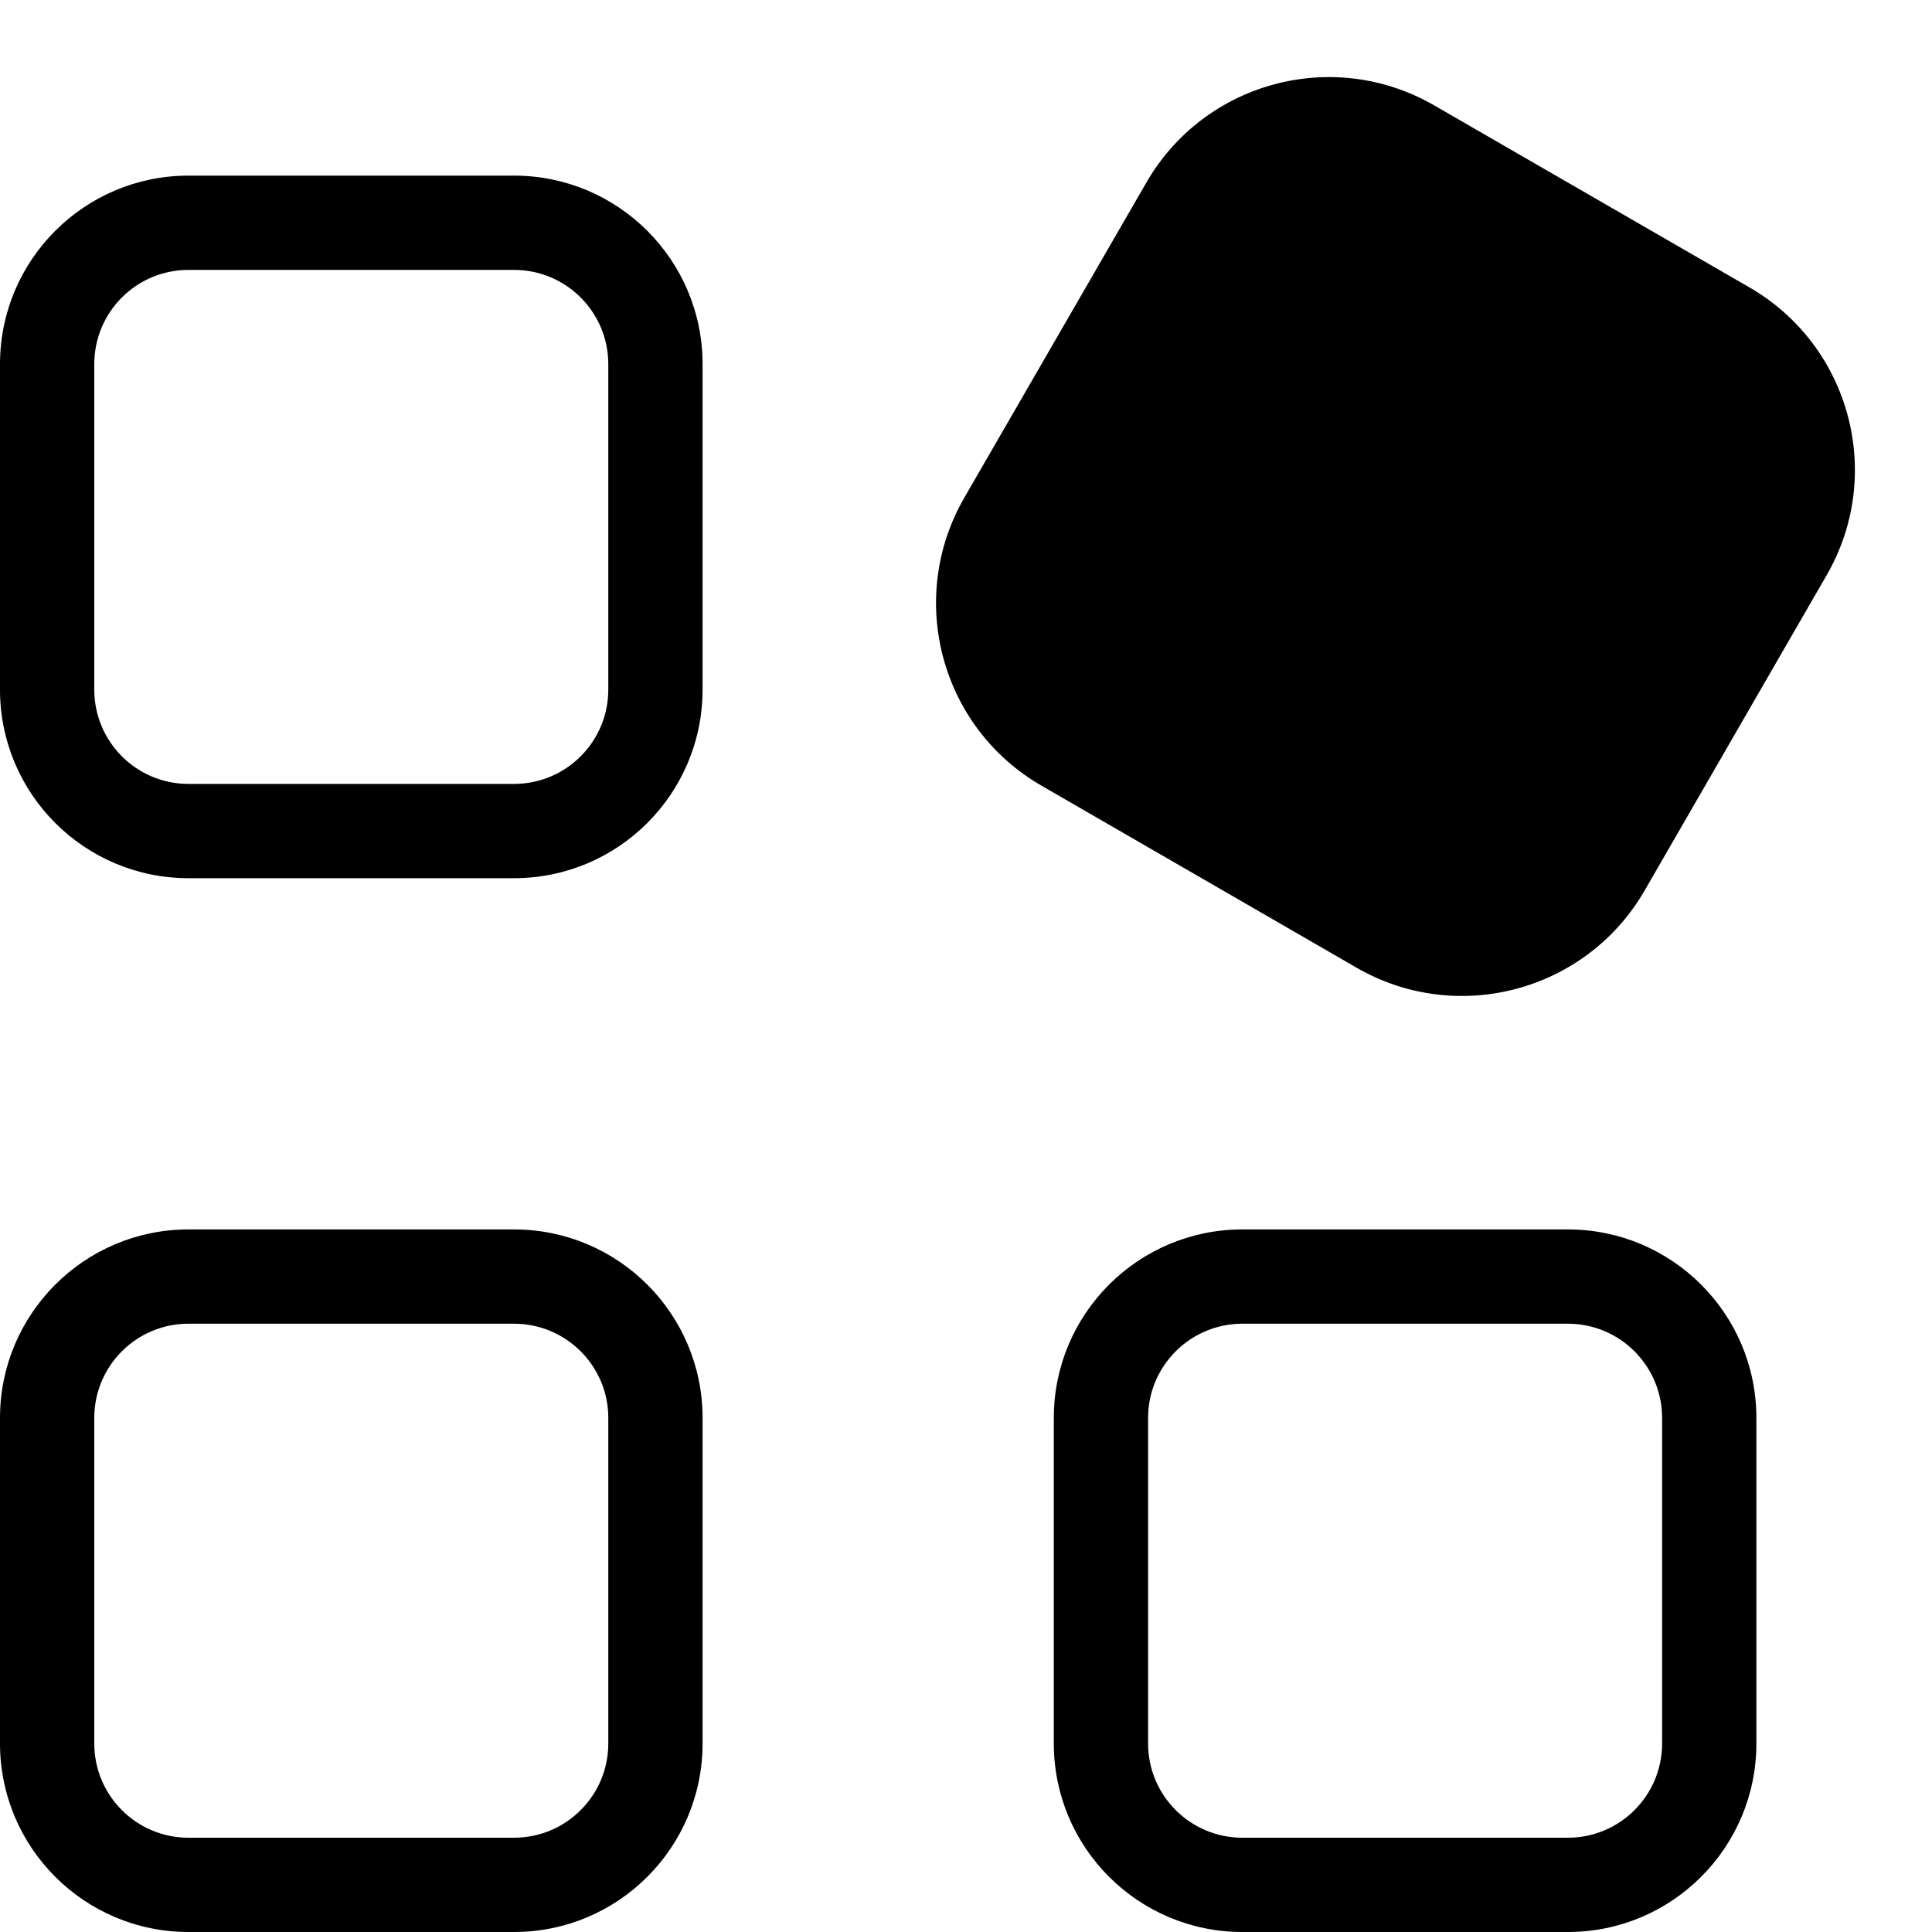
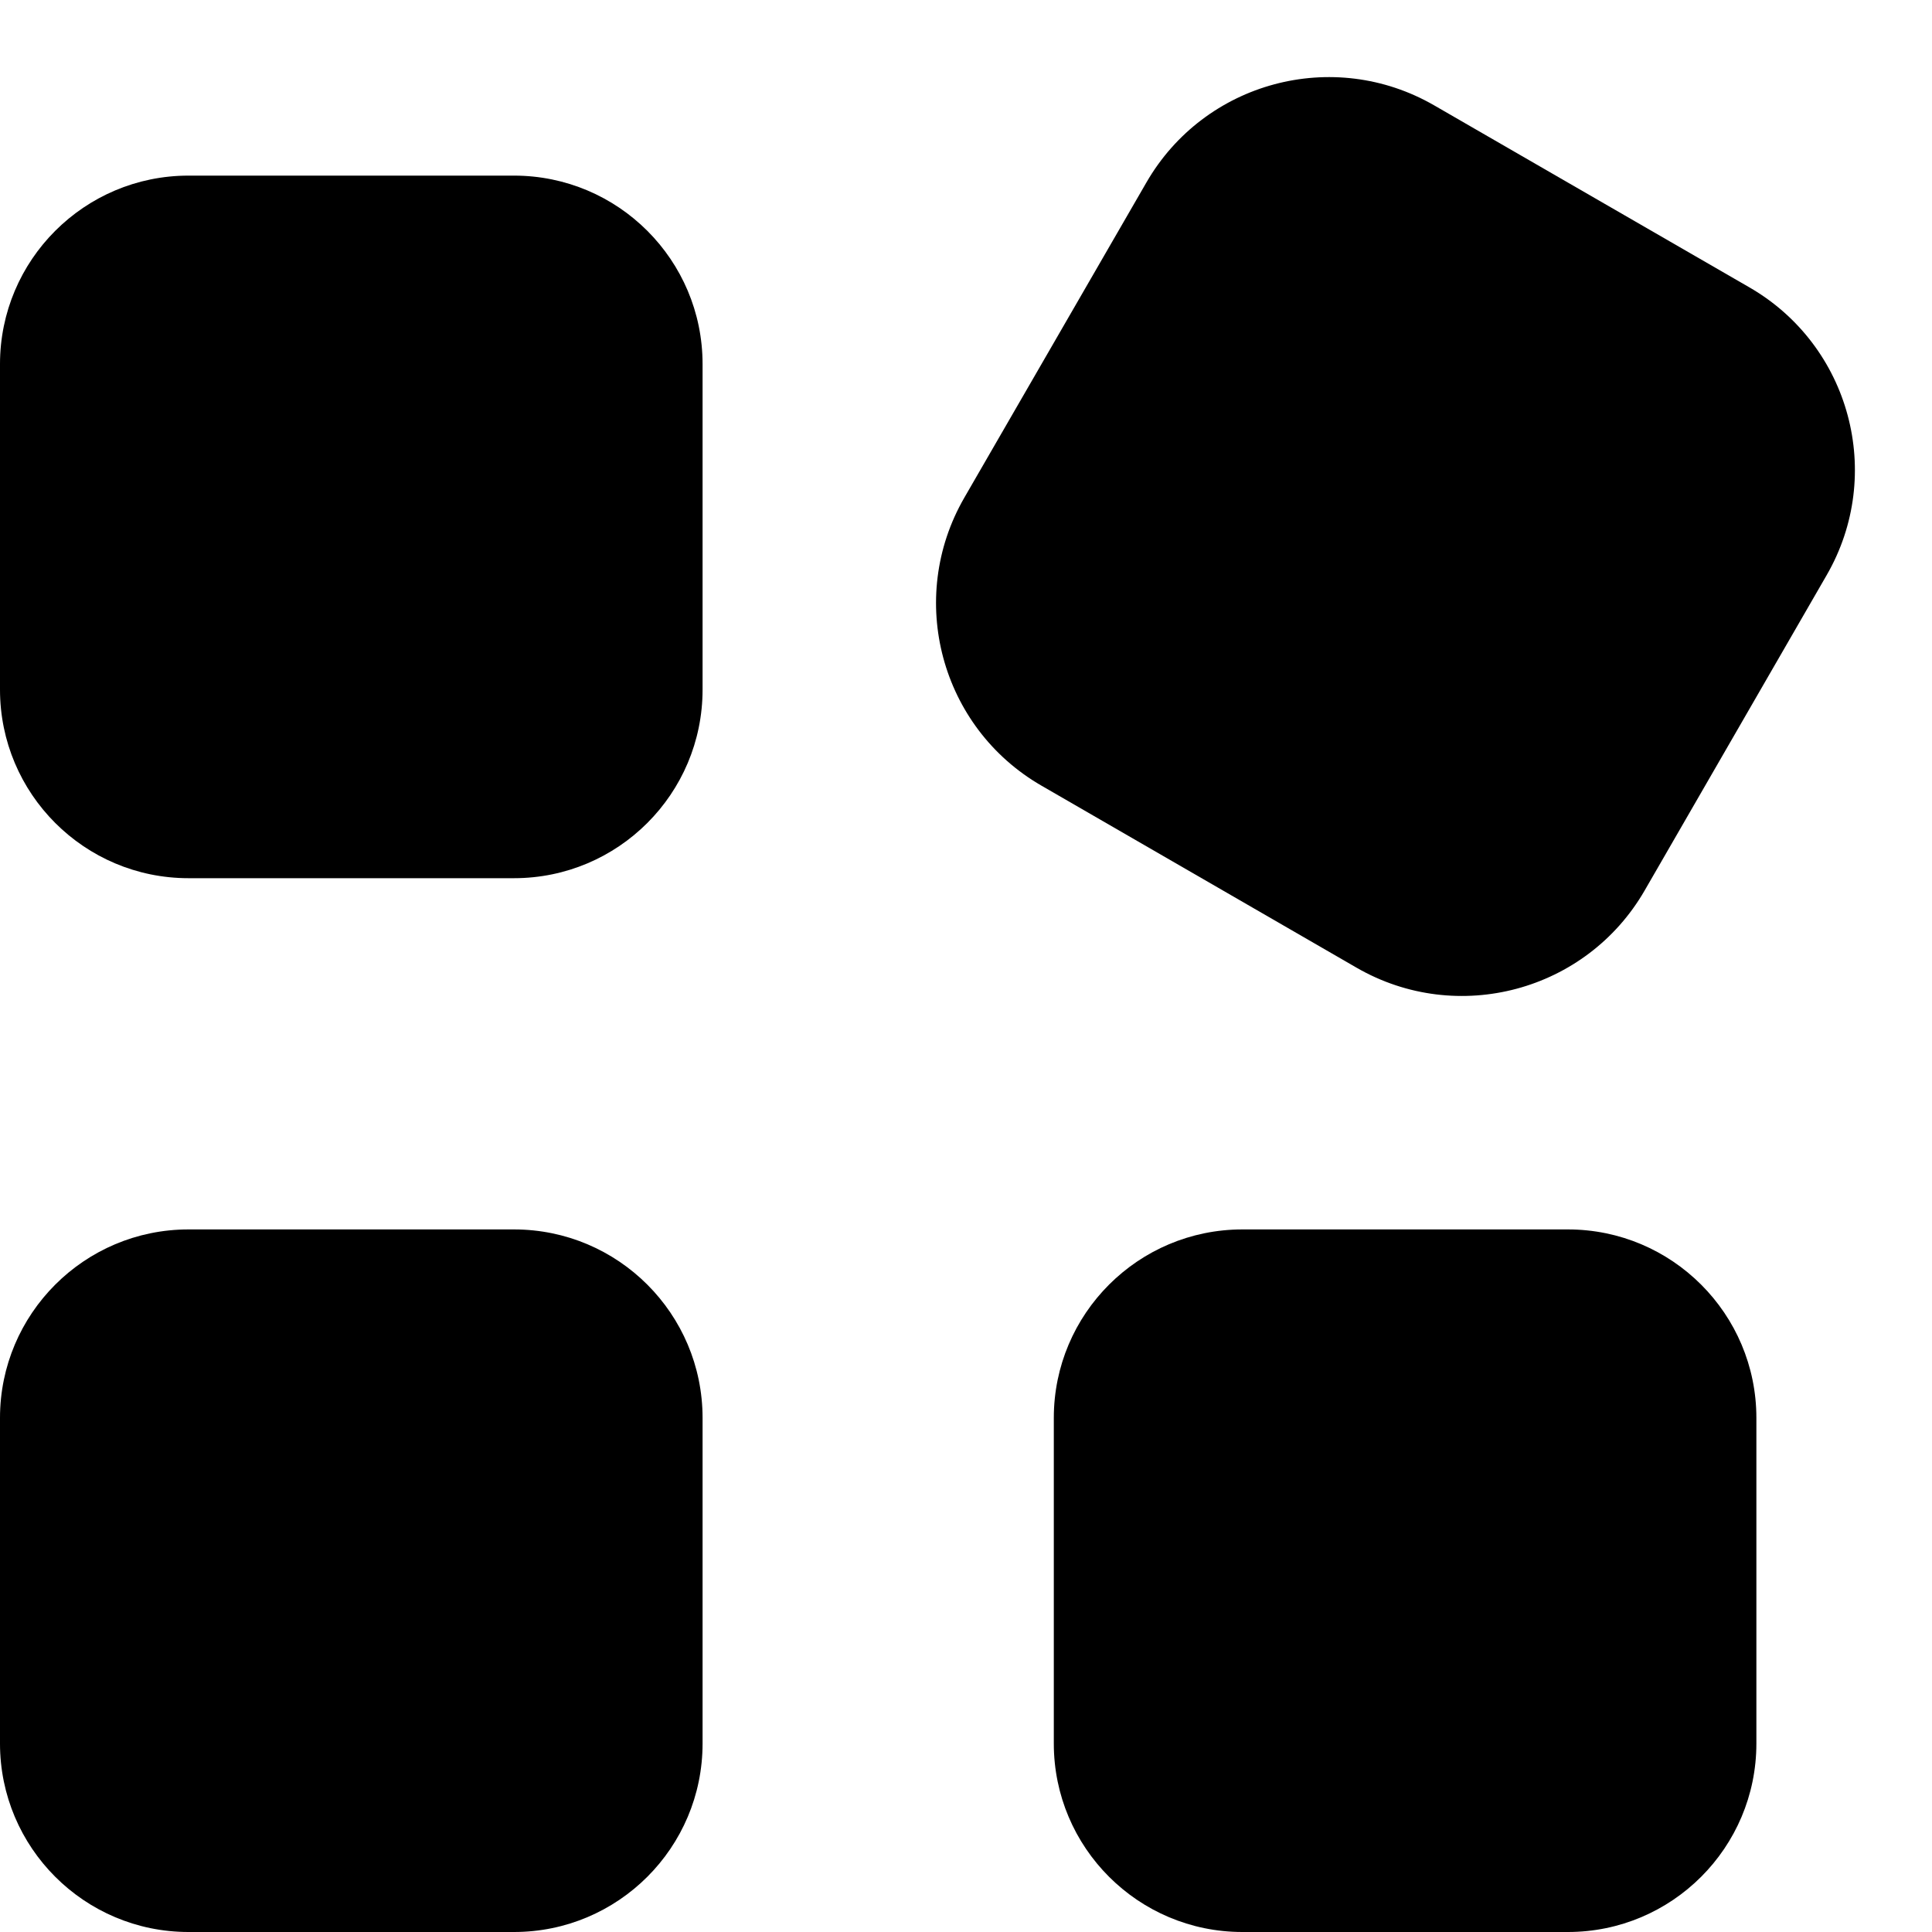
<svg xmlns="http://www.w3.org/2000/svg" width="20" height="20" viewBox="0 0 20 20" fill="none">
-   <path fill-rule="evenodd" clip-rule="evenodd" d="M5.321 2.794H1.951C1.412 2.794 0.976 3.231 0.976 3.769V7.139C0.976 7.678 1.412 8.115 1.951 8.115H5.321C5.86 8.115 6.297 7.678 6.297 7.139V3.769C6.297 3.231 5.86 2.794 5.321 2.794ZM1.951 1.818C0.874 1.818 0 2.692 0 3.769V7.139C0 8.217 0.874 9.091 1.951 9.091H5.321C6.399 9.091 7.273 8.217 7.273 7.139V3.769C7.273 2.692 6.399 1.818 5.321 1.818H1.951Z" fill="black" />
-   <path fill-rule="evenodd" clip-rule="evenodd" d="M5.321 13.703H1.951C1.412 13.703 0.976 14.14 0.976 14.678V18.049C0.976 18.587 1.412 19.024 1.951 19.024H5.321C5.86 19.024 6.297 18.587 6.297 18.049V14.678C6.297 14.14 5.86 13.703 5.321 13.703ZM1.951 12.727C0.874 12.727 0 13.601 0 14.678V18.049C0 19.126 0.874 20 1.951 20H5.321C6.399 20 7.273 19.126 7.273 18.049V14.678C7.273 13.601 6.399 12.727 5.321 12.727H1.951Z" fill="black" />
-   <path fill-rule="evenodd" clip-rule="evenodd" d="M14.847 1.091C13.803 0.488 12.469 0.846 11.867 1.89L9.982 5.153C9.38 6.197 9.738 7.531 10.781 8.133L14.044 10.018C15.088 10.62 16.422 10.262 17.025 9.219L18.909 5.955C19.512 4.912 19.154 3.578 18.11 2.975L14.847 1.091Z" fill="black" />
-   <path fill-rule="evenodd" clip-rule="evenodd" d="M16.231 13.703H12.861C12.322 13.703 11.885 14.14 11.885 14.678V18.049C11.885 18.587 12.322 19.024 12.861 19.024H16.231C16.769 19.024 17.206 18.587 17.206 18.049V14.678C17.206 14.14 16.769 13.703 16.231 13.703ZM12.861 12.727C11.783 12.727 10.909 13.601 10.909 14.678V18.049C10.909 19.126 11.783 20 12.861 20H16.231C17.308 20 18.182 19.126 18.182 18.049V14.678C18.182 13.601 17.308 12.727 16.231 12.727H12.861Z" fill="black" />
+   <path fillRule="evenodd" clipRule="evenodd" d="M5.321 2.794H1.951C1.412 2.794 0.976 3.231 0.976 3.769V7.139C0.976 7.678 1.412 8.115 1.951 8.115H5.321C5.86 8.115 6.297 7.678 6.297 7.139V3.769C6.297 3.231 5.86 2.794 5.321 2.794ZM1.951 1.818C0.874 1.818 0 2.692 0 3.769V7.139C0 8.217 0.874 9.091 1.951 9.091H5.321C6.399 9.091 7.273 8.217 7.273 7.139V3.769C7.273 2.692 6.399 1.818 5.321 1.818H1.951Z" fill="black" />
+   <path fillRule="evenodd" clipRule="evenodd" d="M5.321 13.703H1.951C1.412 13.703 0.976 14.14 0.976 14.678V18.049C0.976 18.587 1.412 19.024 1.951 19.024H5.321C5.86 19.024 6.297 18.587 6.297 18.049V14.678C6.297 14.14 5.86 13.703 5.321 13.703ZM1.951 12.727C0.874 12.727 0 13.601 0 14.678V18.049C0 19.126 0.874 20 1.951 20H5.321C6.399 20 7.273 19.126 7.273 18.049V14.678C7.273 13.601 6.399 12.727 5.321 12.727H1.951Z" fill="black" />
+   <path fillRule="evenodd" clipRule="evenodd" d="M14.847 1.091C13.803 0.488 12.469 0.846 11.867 1.89L9.982 5.153C9.38 6.197 9.738 7.531 10.781 8.133L14.044 10.018C15.088 10.62 16.422 10.262 17.025 9.219L18.909 5.955C19.512 4.912 19.154 3.578 18.11 2.975L14.847 1.091Z" fill="black" />
+   <path fillRule="evenodd" clipRule="evenodd" d="M16.231 13.703H12.861C12.322 13.703 11.885 14.14 11.885 14.678V18.049C11.885 18.587 12.322 19.024 12.861 19.024H16.231C16.769 19.024 17.206 18.587 17.206 18.049V14.678C17.206 14.14 16.769 13.703 16.231 13.703ZM12.861 12.727C11.783 12.727 10.909 13.601 10.909 14.678V18.049C10.909 19.126 11.783 20 12.861 20H16.231C17.308 20 18.182 19.126 18.182 18.049V14.678C18.182 13.601 17.308 12.727 16.231 12.727H12.861Z" fill="black" />
</svg>
